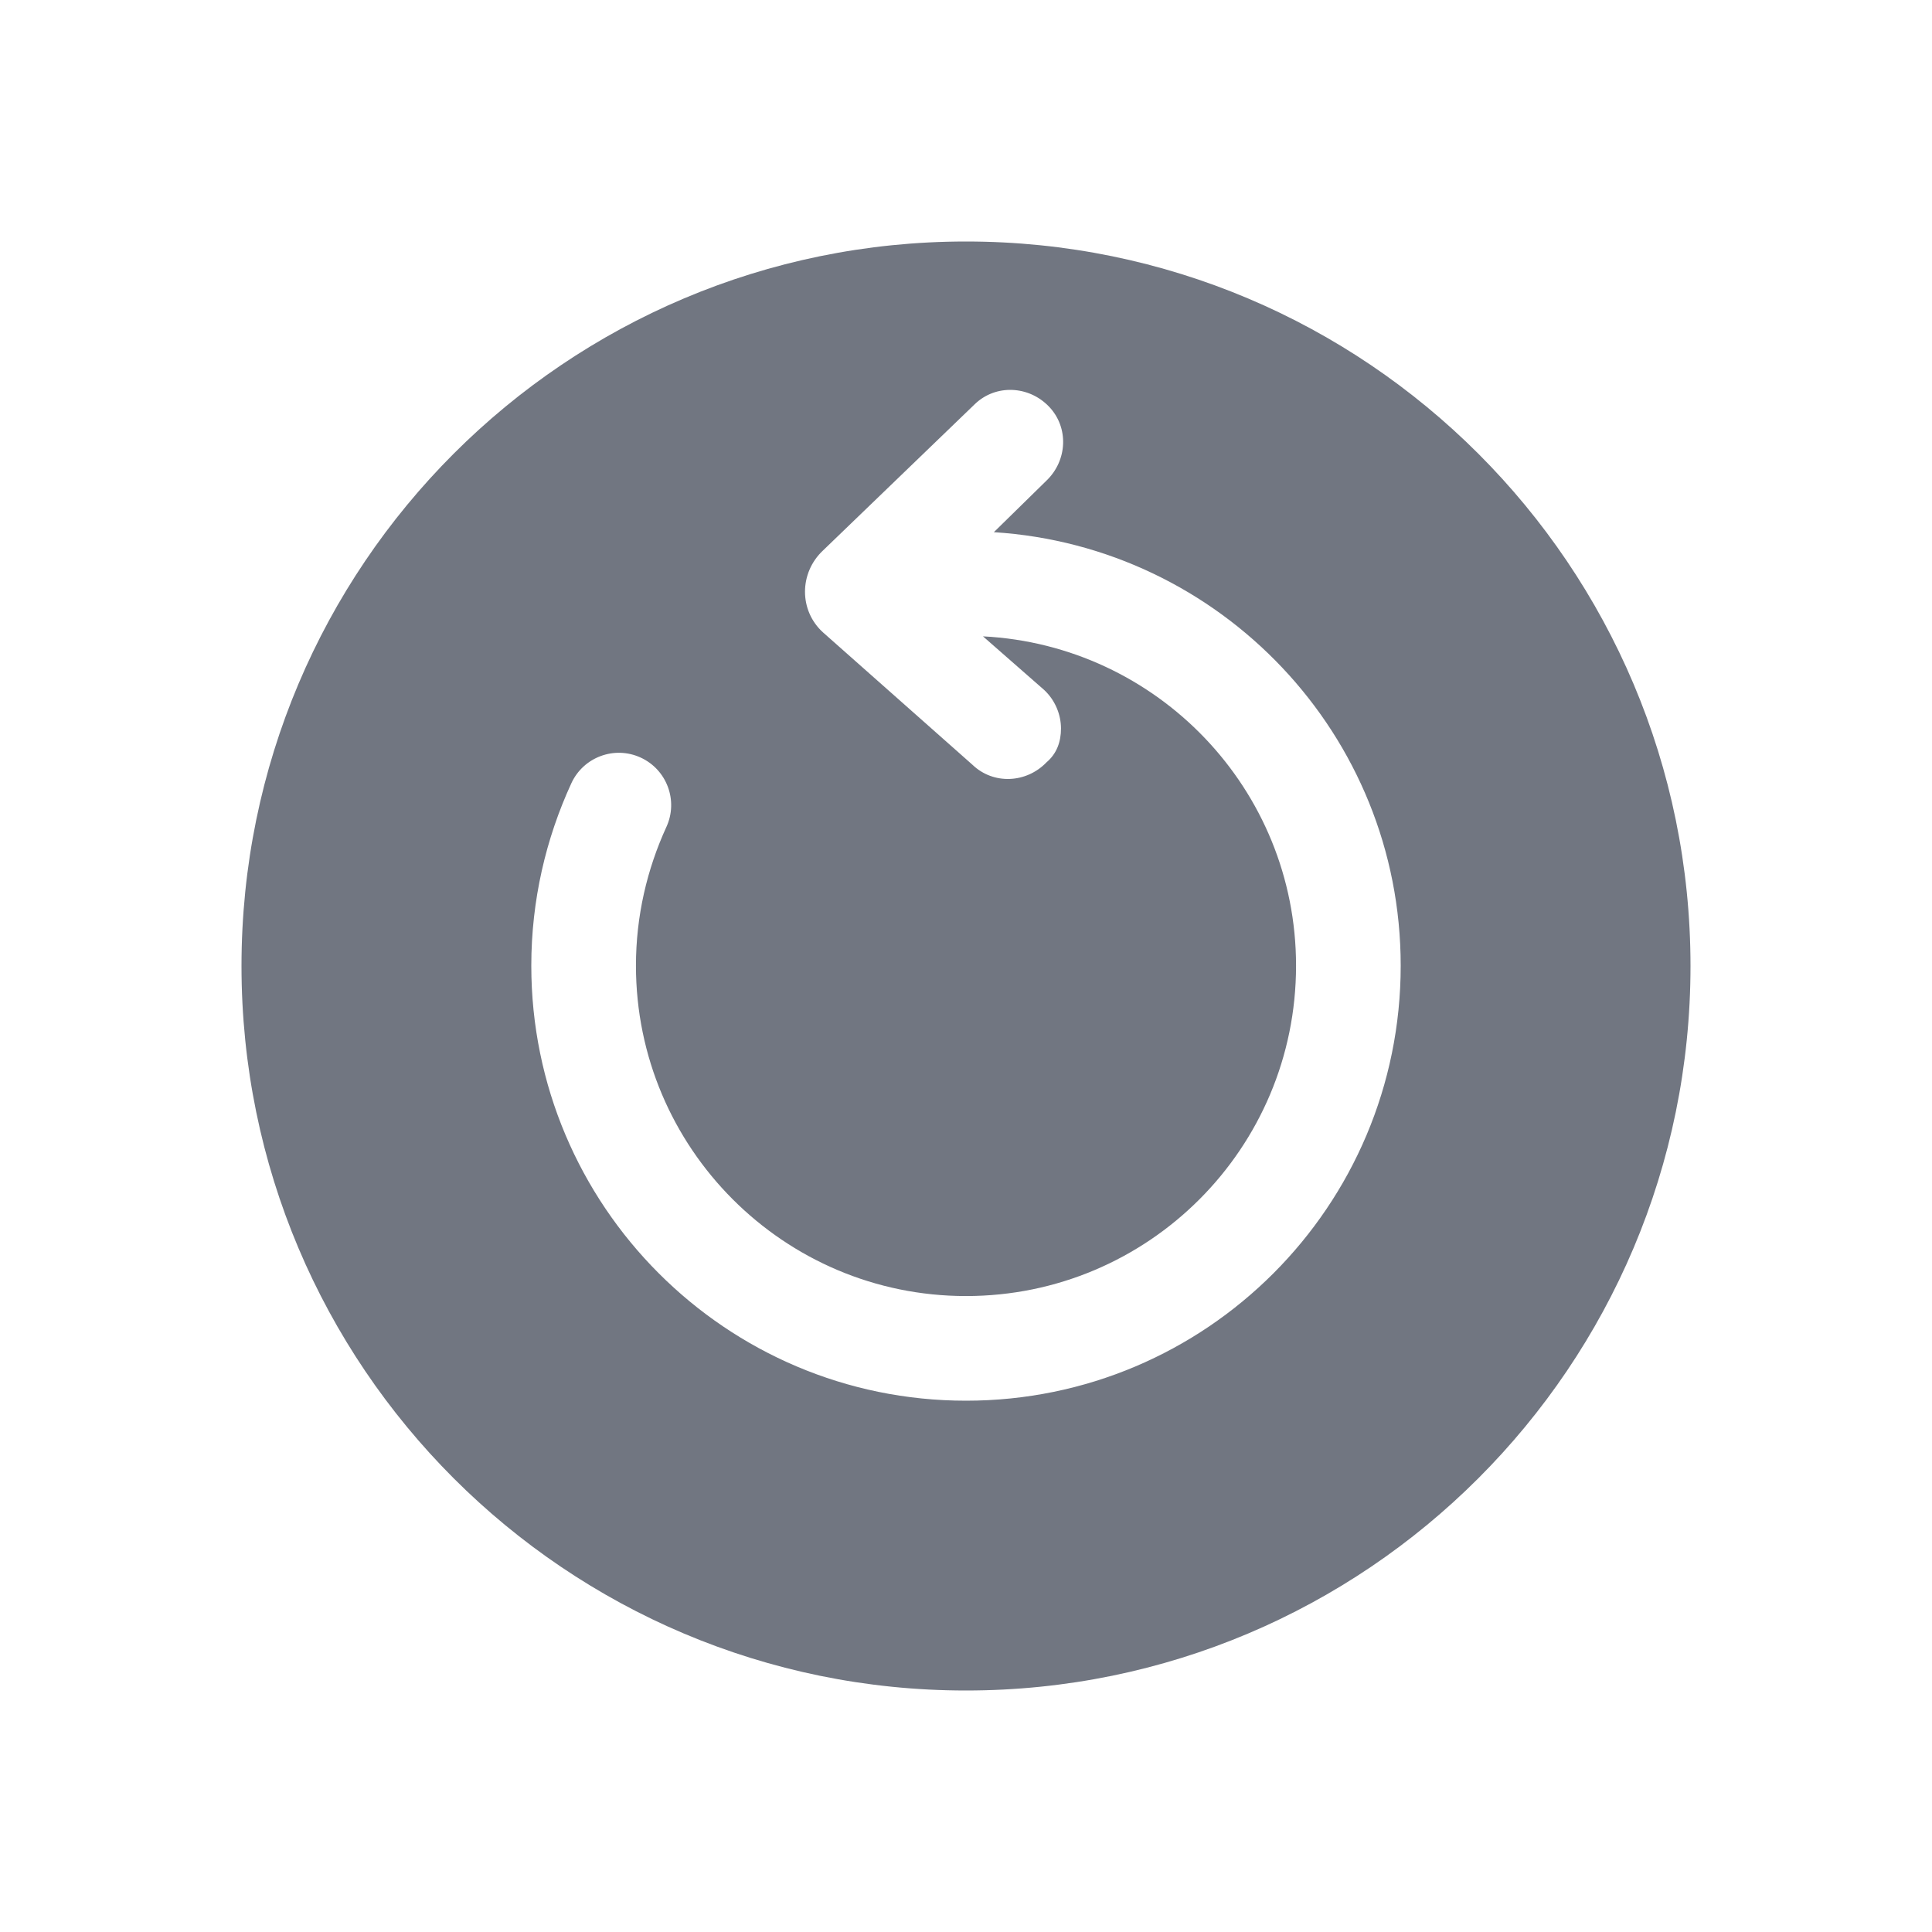
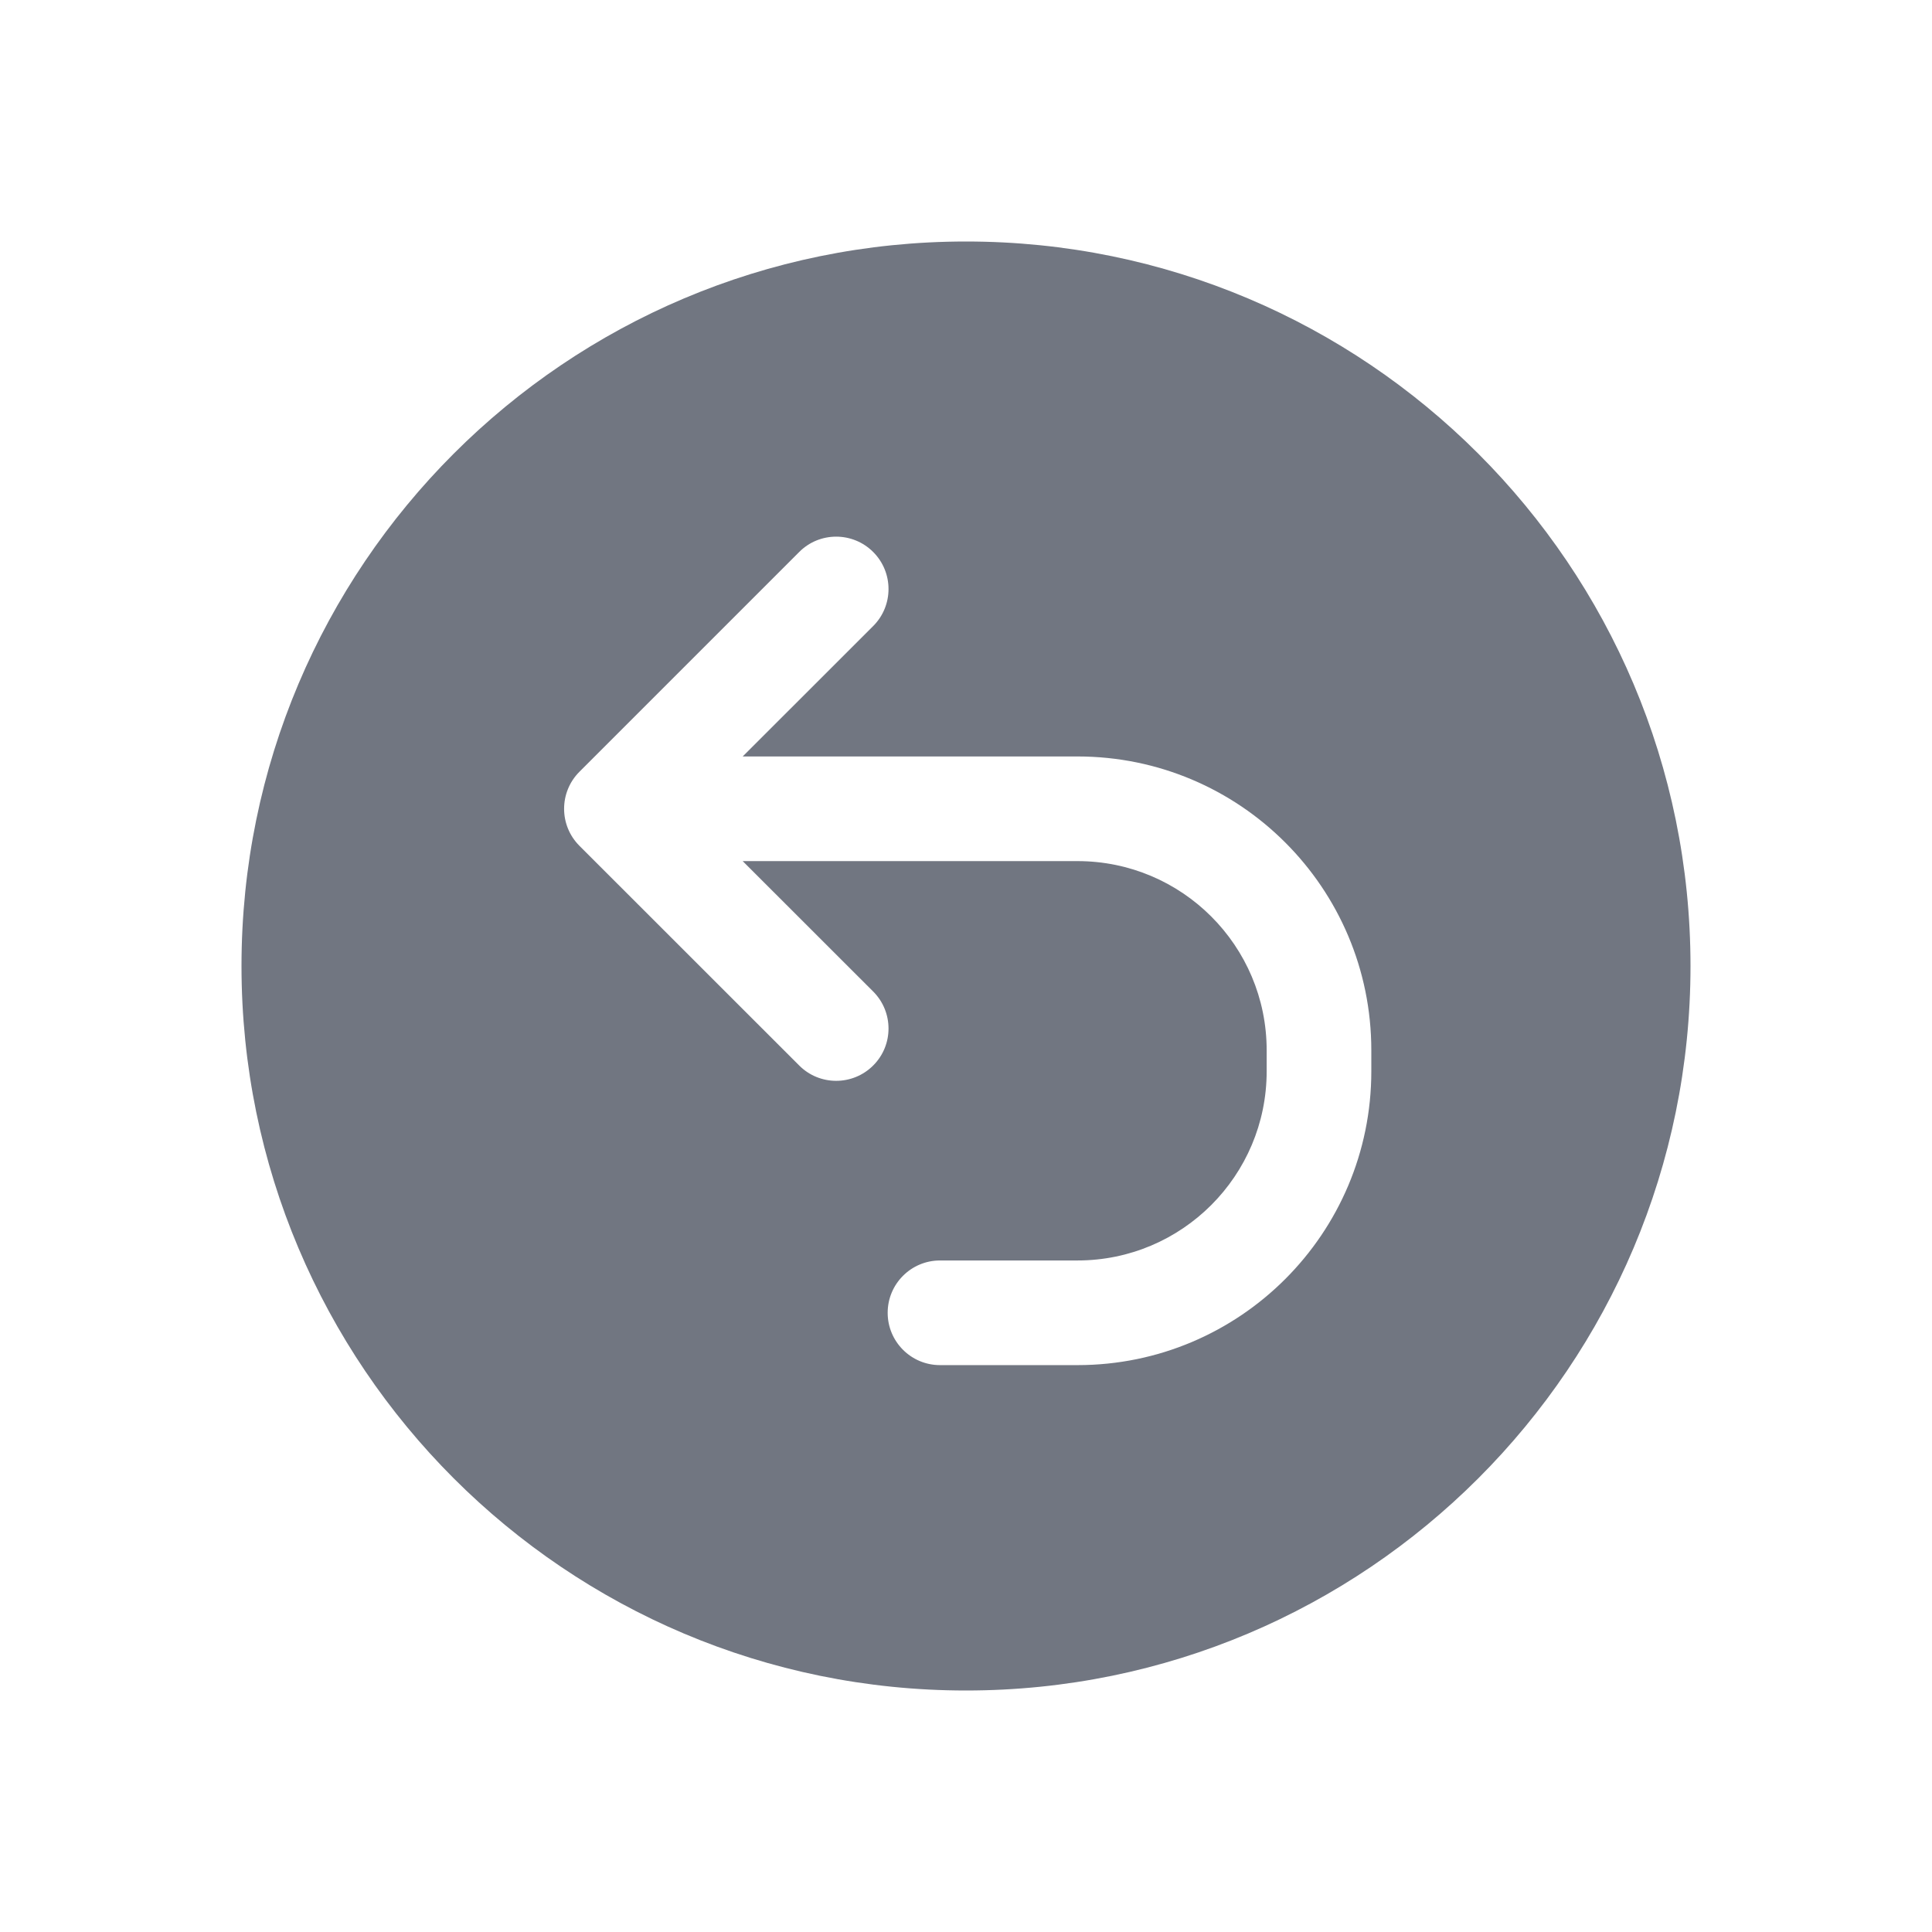
<svg xmlns="http://www.w3.org/2000/svg" width="24" height="24" viewBox="0 0 24 24" fill="none">
-   <path fill-rule="evenodd" clip-rule="evenodd" d="M12 3C7.029 3 3 7.029 3 12C3 16.971 7.029 21 12 21C16.971 21 21 16.971 21 12C21 7.029 16.971 3 12 3ZM7.9 11.996C7.9 11.379 8.038 10.797 8.278 10.273C8.428 9.947 8.285 9.561 7.959 9.411C7.633 9.261 7.247 9.404 7.097 9.731C6.782 10.416 6.6 11.183 6.6 11.996C6.6 14.974 9.015 17.4 12 17.4C14.984 17.4 17.4 14.982 17.4 11.996C17.4 9.126 15.161 6.789 12.346 6.611L13 5.97C13.26 5.72 13.28 5.31 13.03 5.05C12.78 4.79 12.37 4.77 12.11 5.02L10.225 6.837C9.925 7.117 9.925 7.587 10.225 7.857L12.08 9.5C12.34 9.75 12.75 9.73 13 9.47C13.13 9.36 13.18 9.21 13.18 9.05C13.18 8.88 13.11 8.7 12.97 8.57L12.211 7.905C14.374 8.015 16.1 9.801 16.1 11.996C16.1 14.265 14.266 16.1 12 16.1C9.735 16.1 7.9 14.259 7.9 11.996Z" fill="#717681" />
+   <path fill-rule="evenodd" clip-rule="evenodd" d="M21 12C21 16.971 16.971 21 12 21C7.029 21 3 16.971 3 12C3 7.029 7.029 3 12 3C16.971 3 21 7.029 21 12ZM9.226 9.397L10.847 7.777C11.101 7.523 11.101 7.111 10.847 6.857C10.593 6.603 10.181 6.603 9.928 6.857L7.198 9.587C6.944 9.841 6.944 10.253 7.198 10.507L9.928 13.236C10.181 13.49 10.593 13.49 10.847 13.236C11.101 12.983 11.101 12.571 10.847 12.317L9.226 10.697H13.385C14.683 10.697 15.735 11.749 15.735 13.047V13.308C15.735 14.605 14.683 15.658 13.385 15.658H11.677C11.318 15.658 11.027 15.949 11.027 16.308C11.027 16.667 11.318 16.958 11.677 16.958H13.385C15.401 16.958 17.035 15.323 17.035 13.308V13.047C17.035 11.031 15.401 9.397 13.385 9.397H9.226Z" fill="#717681" />
</svg>
